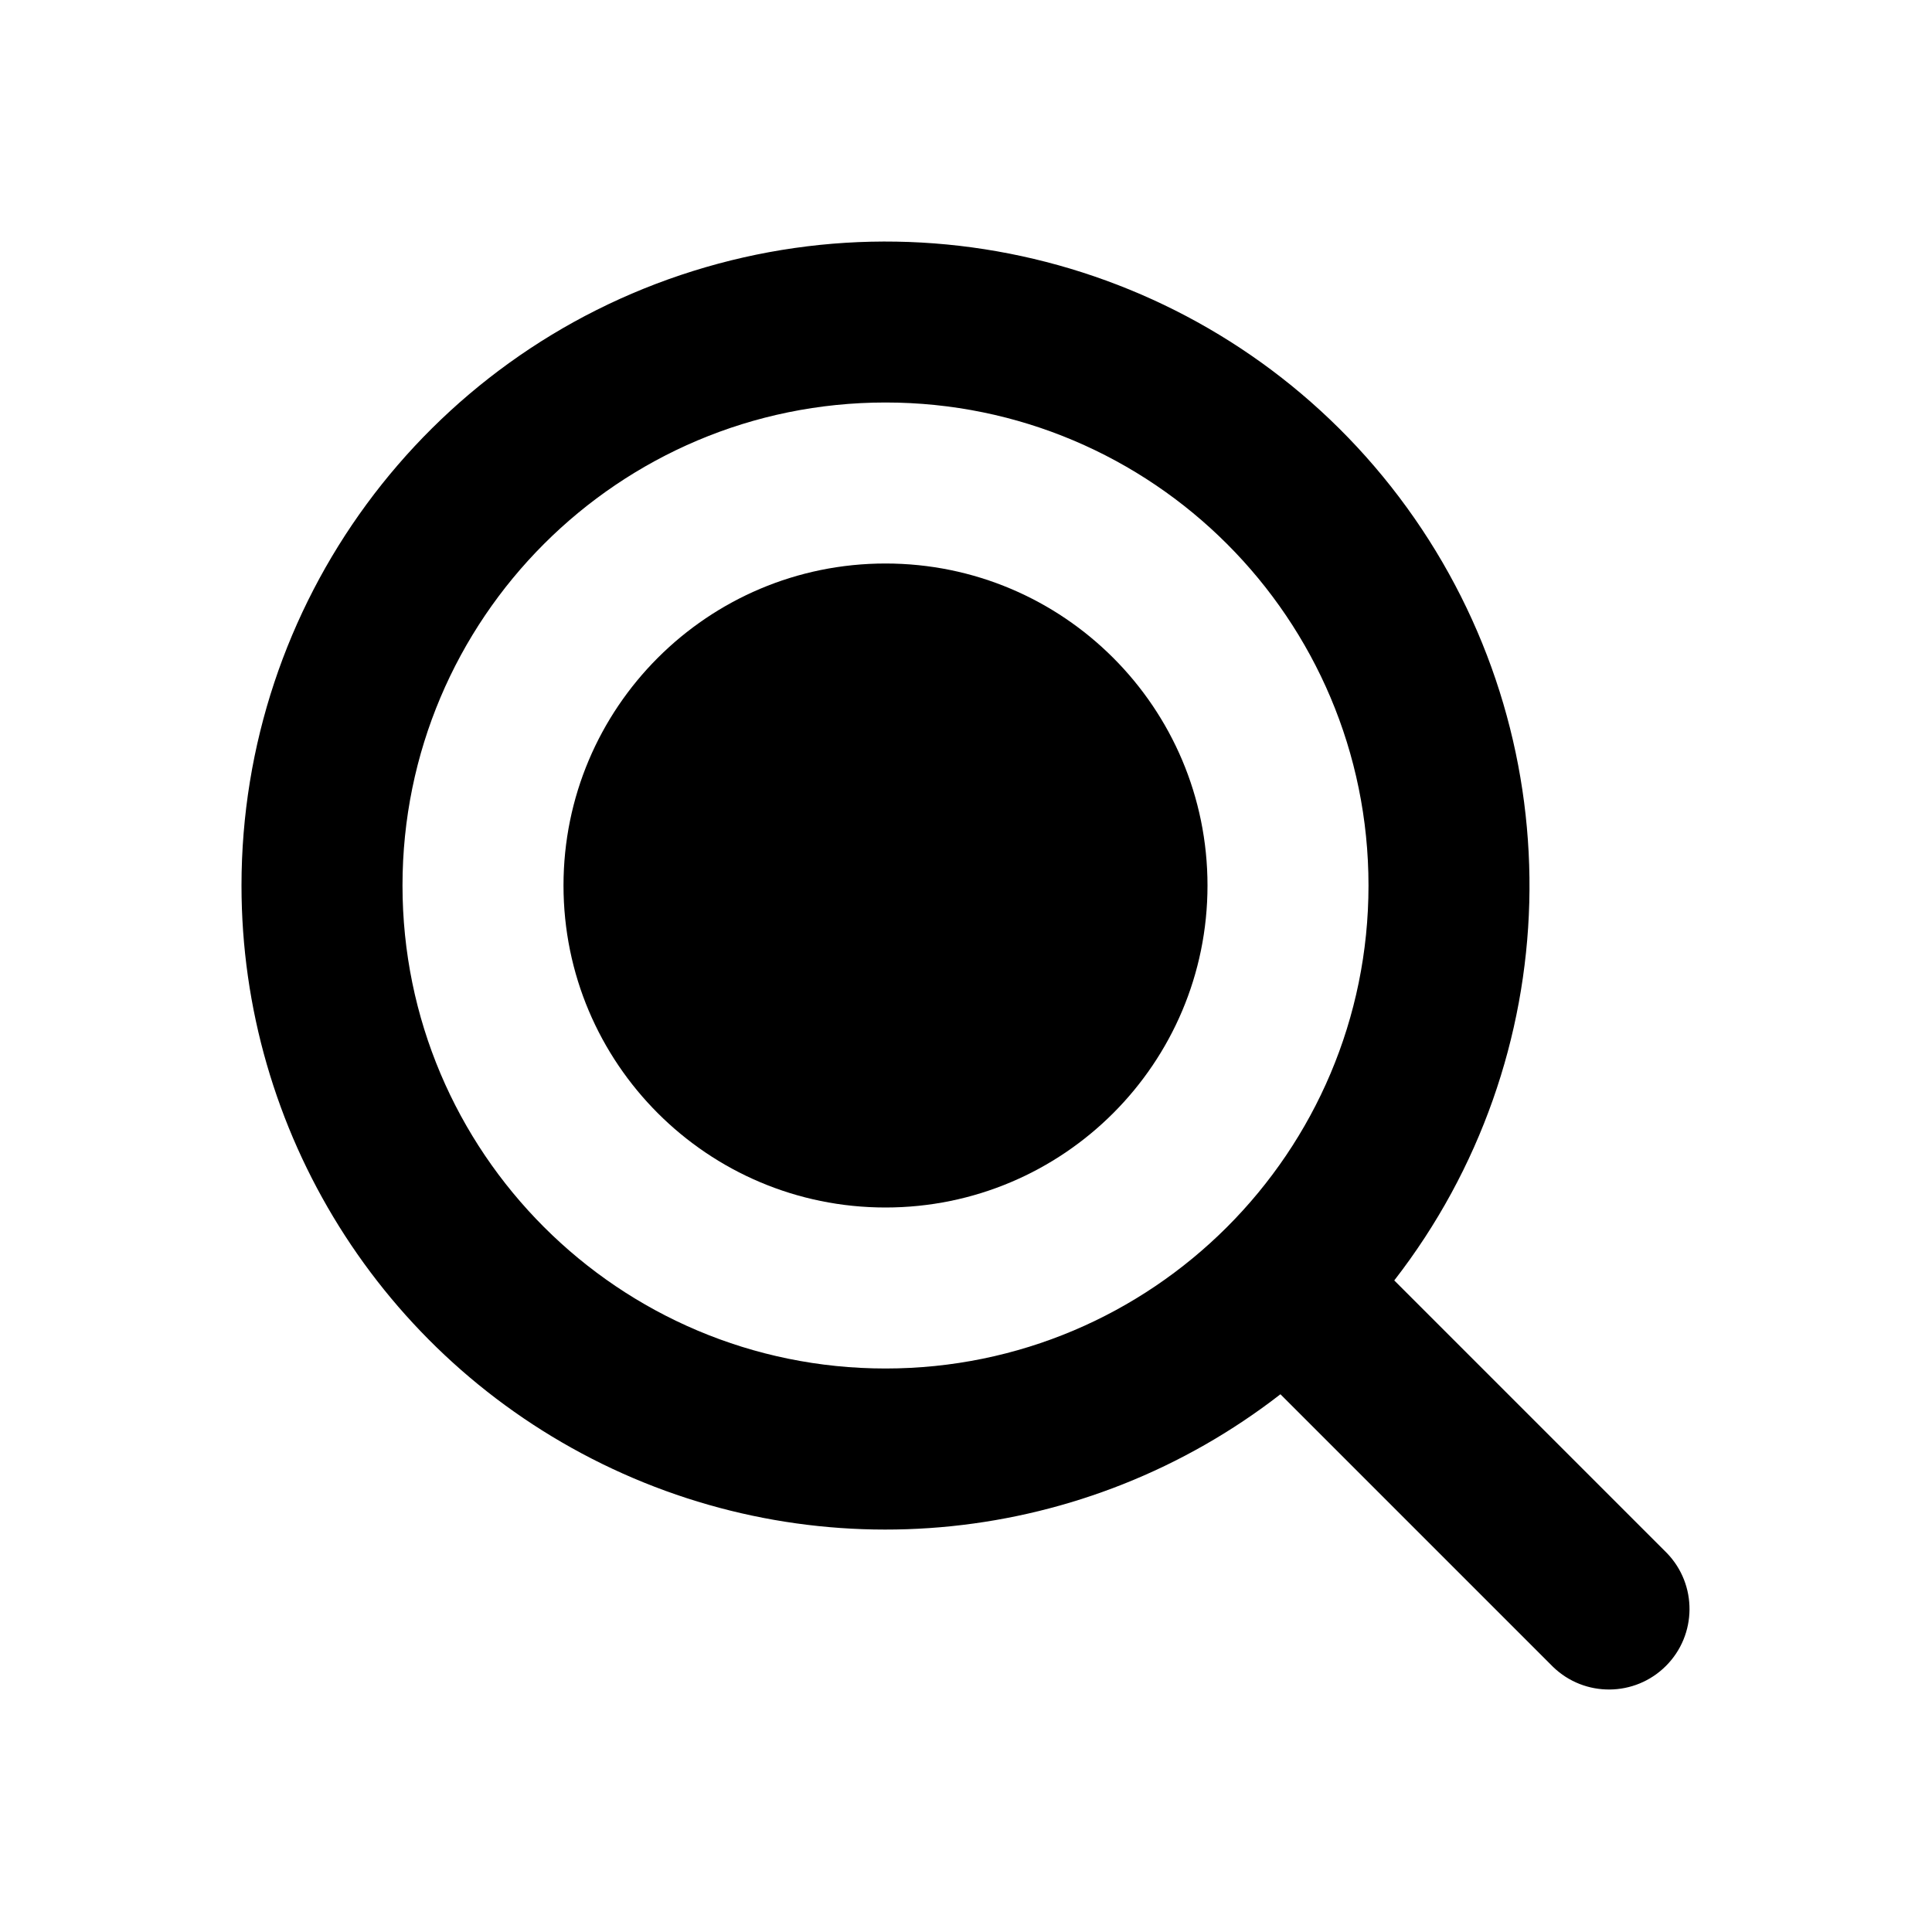
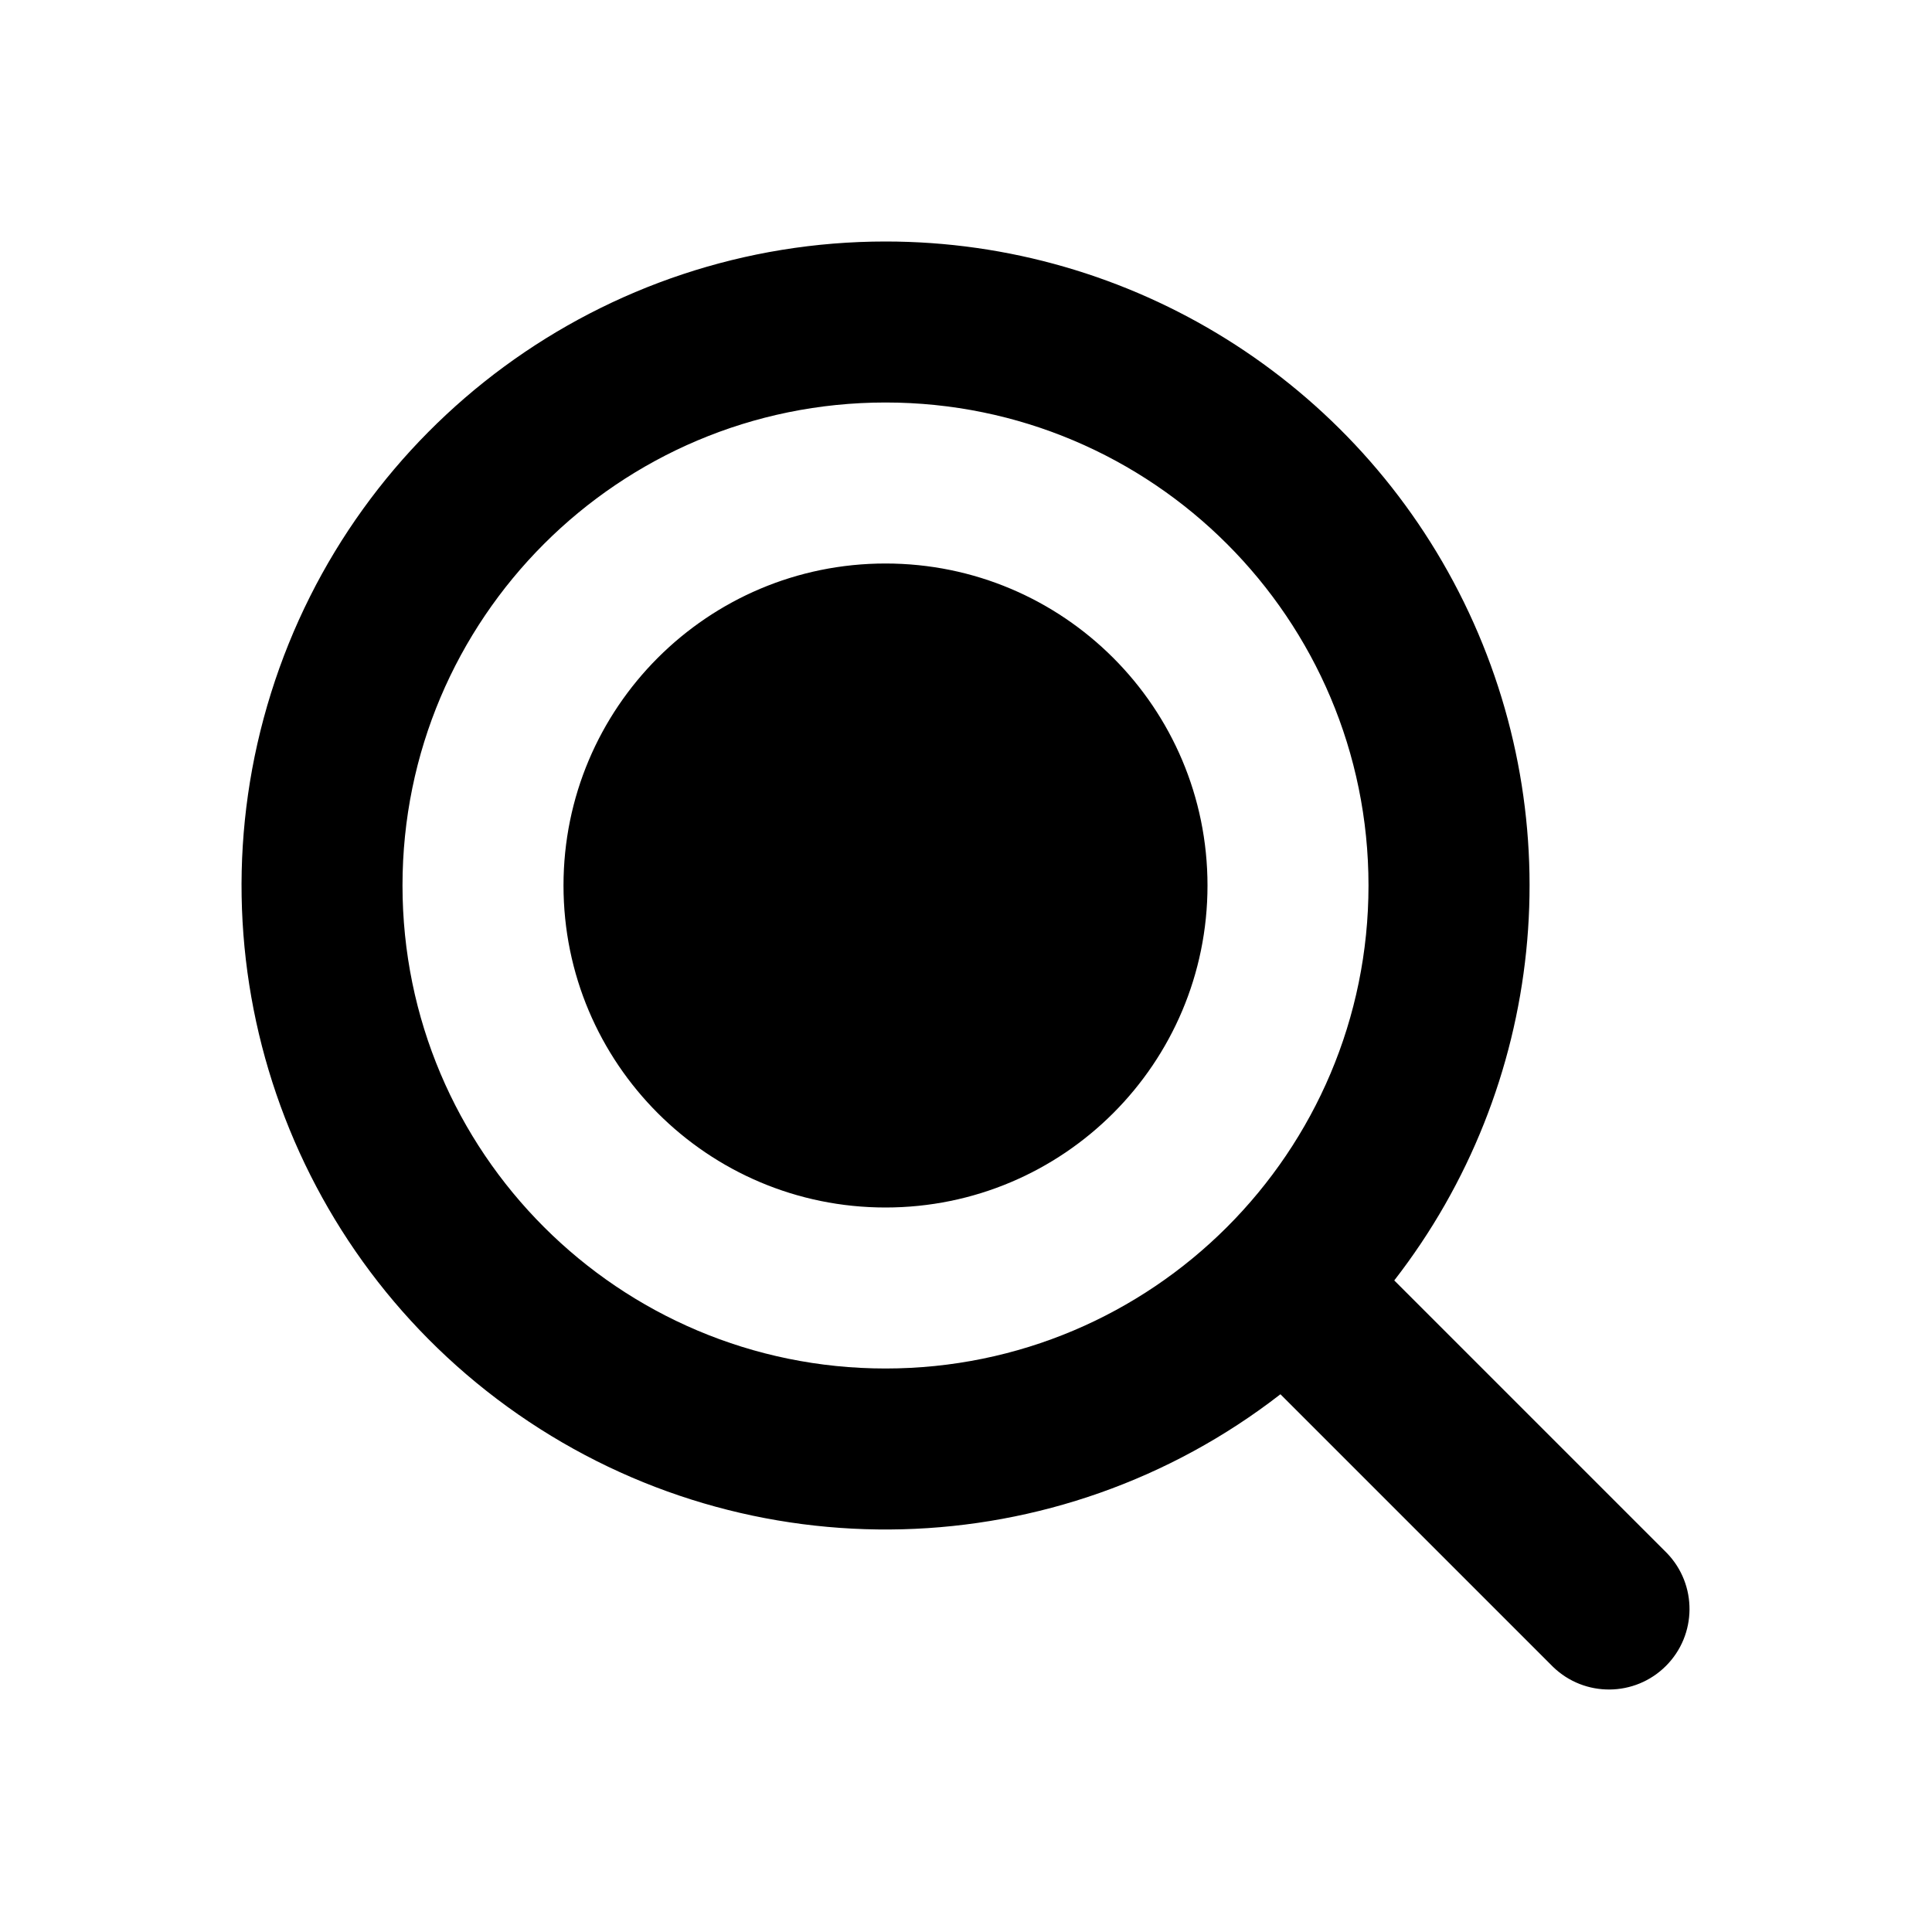
<svg xmlns="http://www.w3.org/2000/svg" fill="none" viewBox="0 0 24 24">
-   <path fill="#000" d="M11 15a4 4 0 1 0 0-8 4 4 0 0 0 0 8Z" />
-   <path fill="#000" fill-rule="evenodd" d="M11 5a6 6 0 1 0 0 12 6 6 0 0 0 0-12Zm-8 6a8 8 0 1 1 14.32 4.906l3.387 3.387a1 1 0 0 1-1.414 1.414l-3.387-3.387A8 8 0 0 1 3 11Z" clip-rule="evenodd" />
+   <path fill="#000" fill-rule="evenodd" d="M5 11a6 6 0 1 1 12 0 6 6 0 0 1-12 0Zm6-8a8 8 0 1 0 4.906 14.32l3.387 3.387a1 1 0 0 0 1.414-1.414l-3.387-3.387A8 8 0 0 0 11 3Zm4 8a4 4 0 1 1-8 0 4 4 0 0 1 8 0Z" clip-rule="evenodd" />
</svg>
